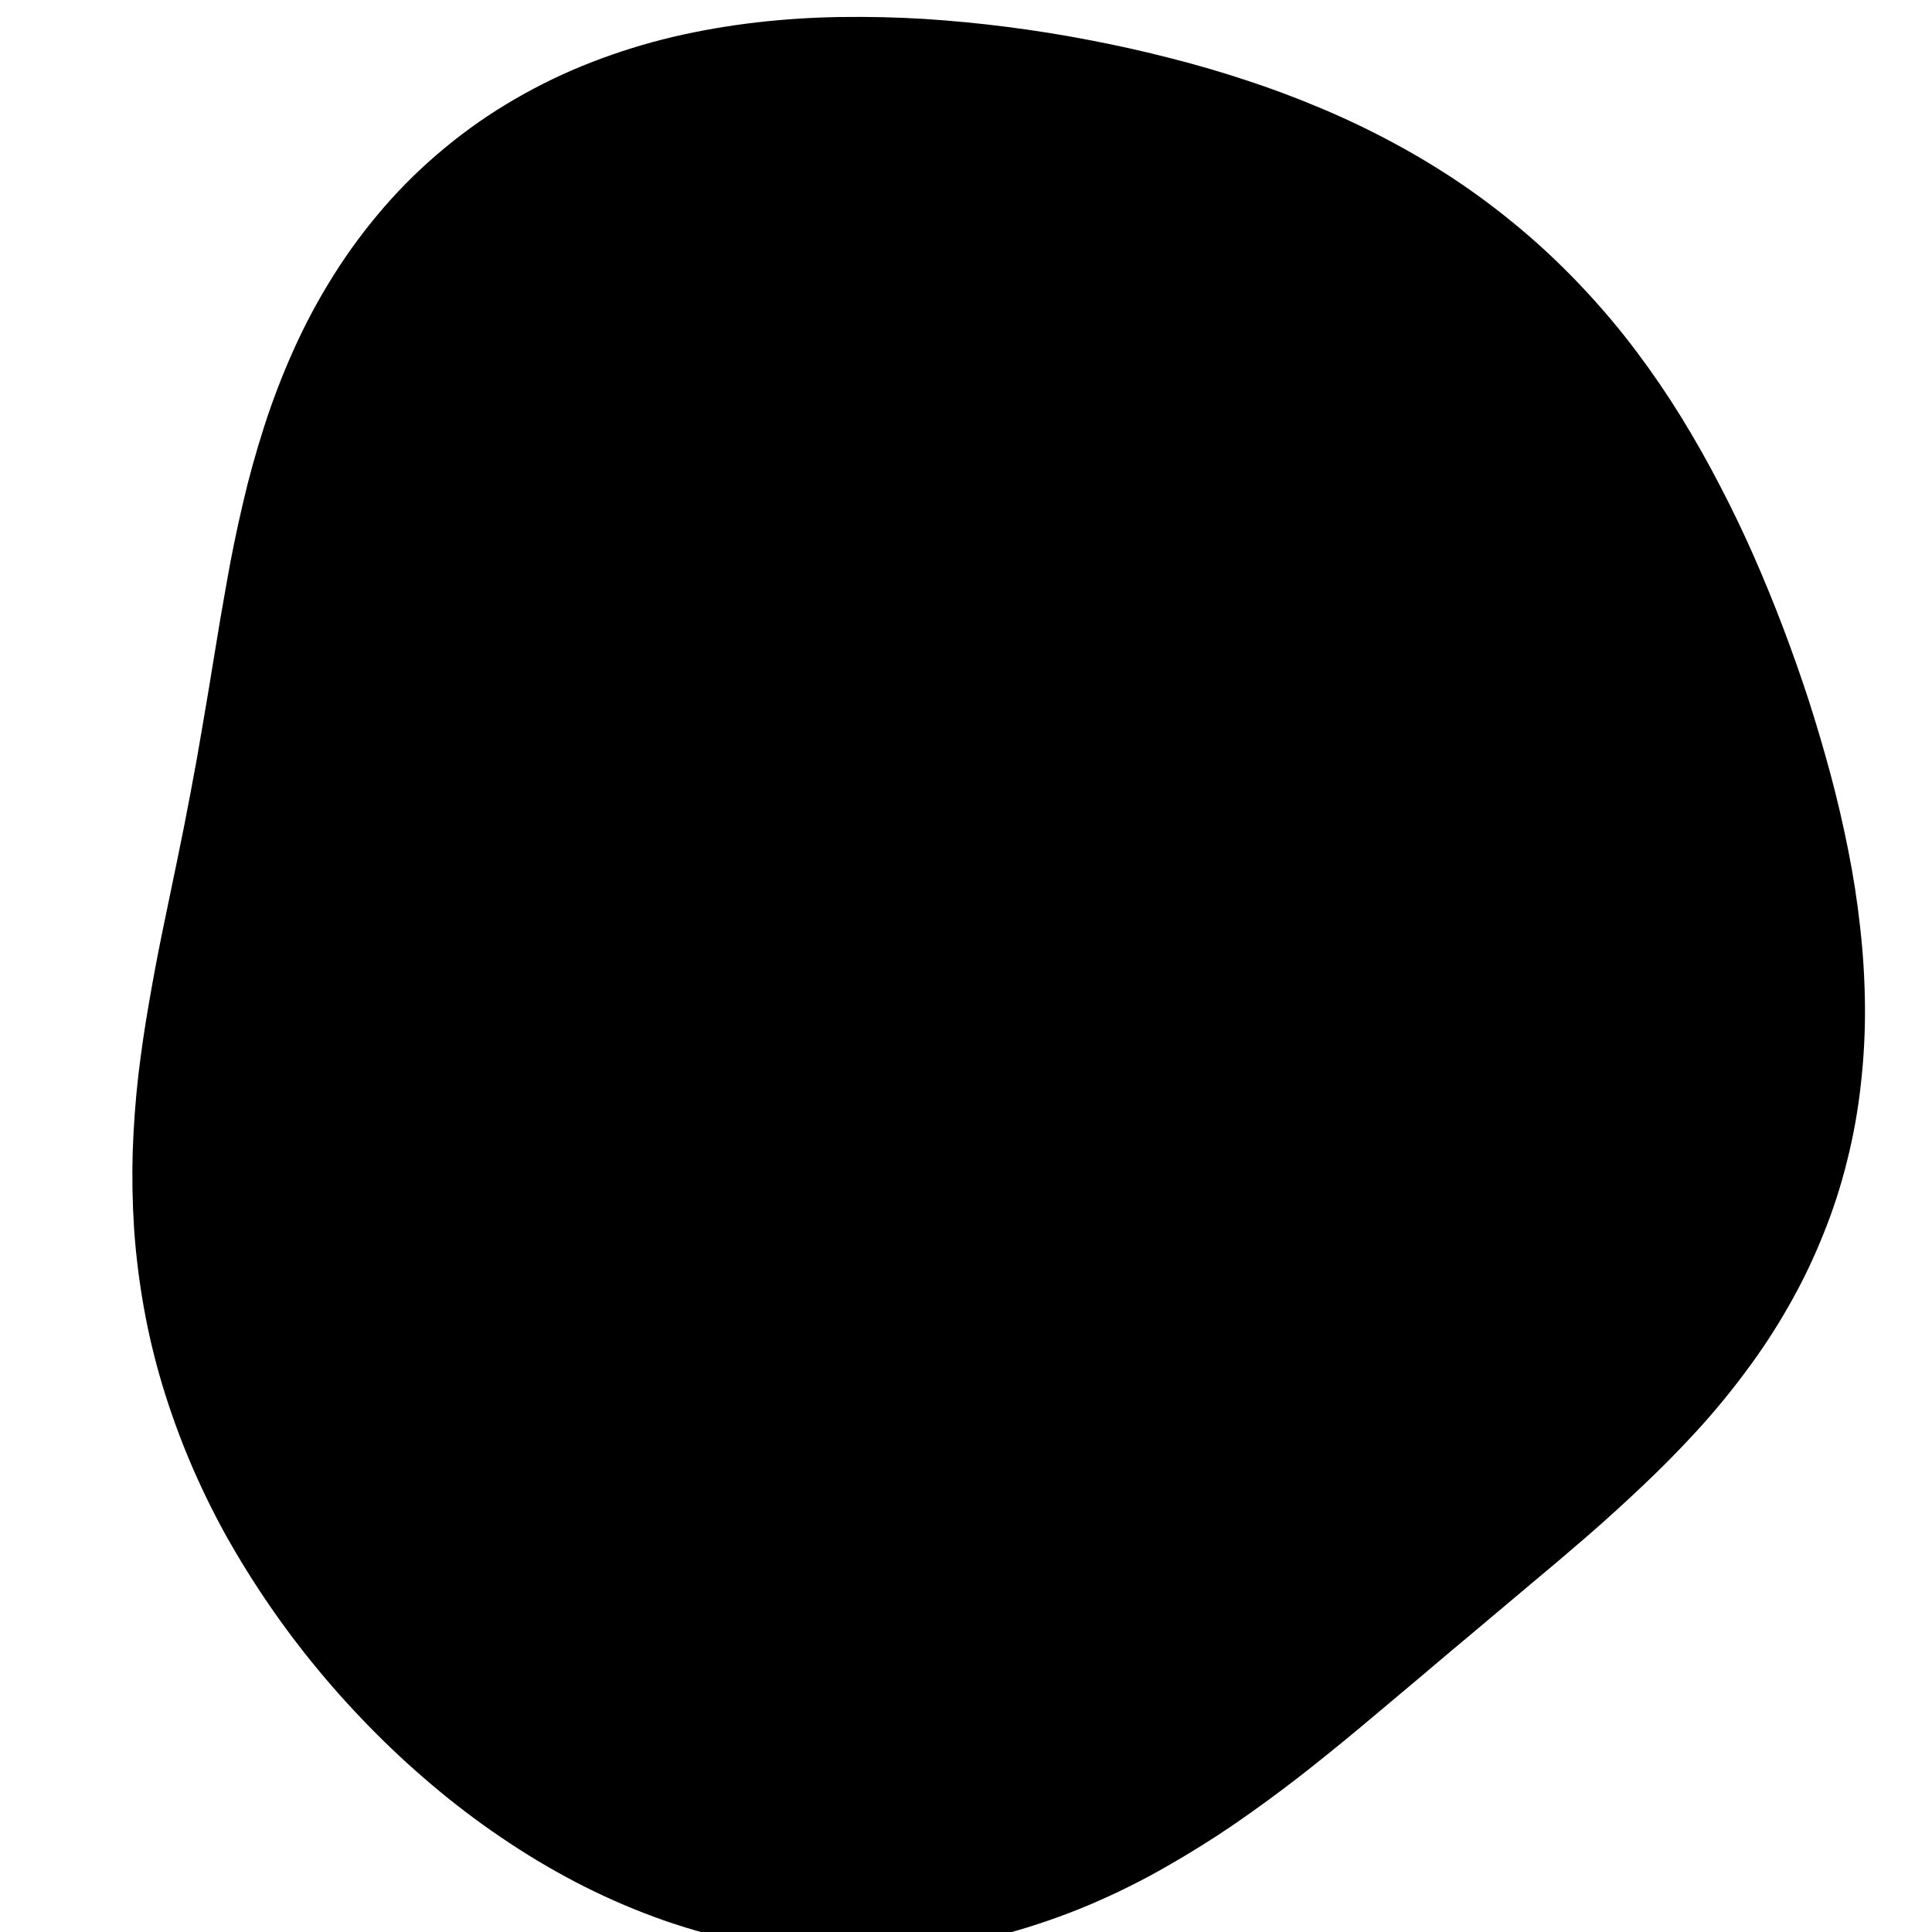
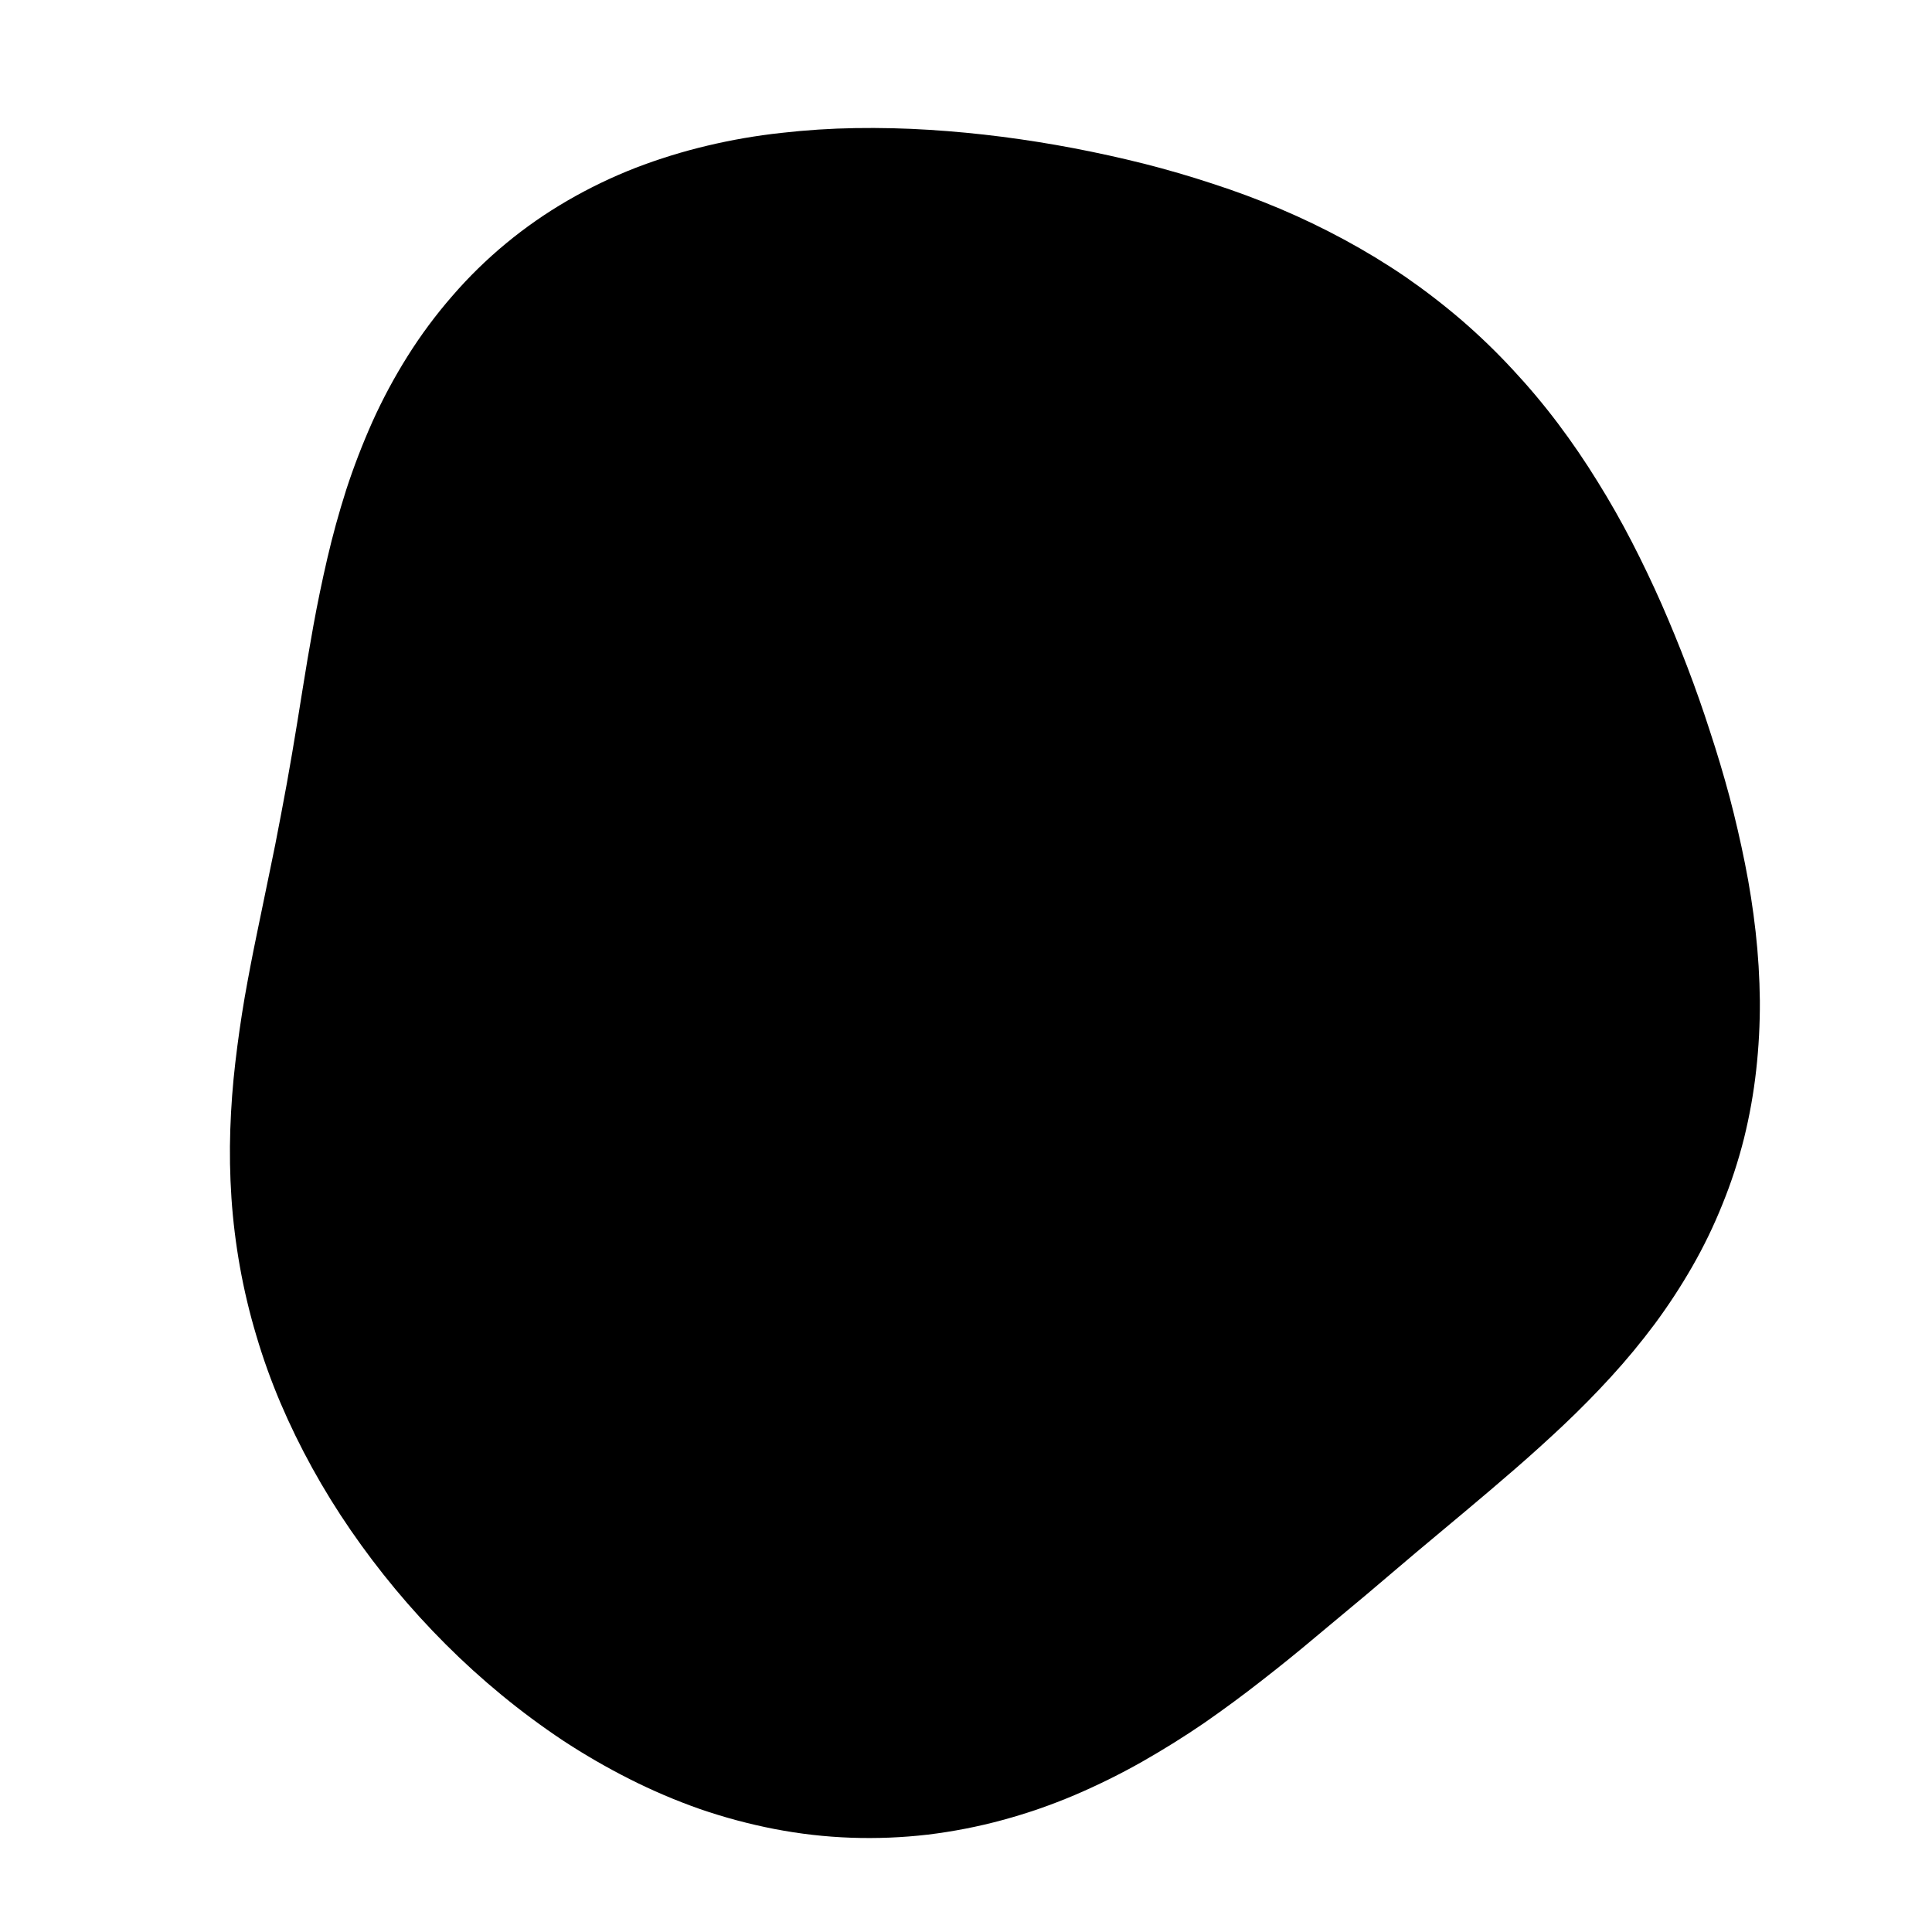
<svg xmlns="http://www.w3.org/2000/svg" viewBox="0 0 1000 1000" preserveAspectRatio="none">
-   <path d="M962.8 479.9Q965.1 500 965.3 520.4Q965.5 540.7 963.2 561Q961 581.3 956 601.1Q951.1 620.9 943.4 639.7Q935.8 658.6 925.7 676.2Q915.7 693.8 903.6 709.9Q891.6 726.1 878.2 740.7Q864.7 755.4 850.5 768.8Q836.4 782.2 821.9 794.8Q807.4 807.4 792.8 819.5Q778.3 831.7 763.8 843.9Q749.3 856 734.6 868.5Q719.9 880.9 704.7 893.6Q689.5 906.3 673.3 919Q657.1 931.6 639.6 943.7Q622.1 955.7 603.1 966.5Q584.2 977.3 563.7 986Q543.3 994.6 521.6 1000.6Q500 1006.5 477.6 1009.1Q455.2 1011.8 432.6 1011Q410 1010.2 387.8 1005.9Q365.6 1001.6 344.2 994.2Q322.8 986.7 302.7 976.6Q282.5 966.4 263.8 954Q245 941.6 227.8 927.4Q210.6 913.2 195 897.6Q179.4 882 165.5 865.3Q151.5 848.5 139.3 830.7Q127.1 812.9 116.7 794.3Q106.4 775.6 98.2 756.2Q90 736.7 84 716.8Q78 696.8 74.4 676.5Q70.8 656.2 69.4 636Q68.1 615.7 68.7 595.8Q69.4 575.9 71.6 556.6Q73.9 537.3 77.2 518.6Q80.4 500 84.1 482Q87.8 463.9 91.5 446.3Q95.2 428.6 98.5 411Q101.9 393.3 104.9 375.3Q108 357.3 111 338.7Q114 320 117.5 300.6Q120.9 281.2 125.6 261.1Q130.2 241.1 136.7 220.9Q143.2 200.6 152.1 180.8Q161 161 172.7 142.4Q184.4 123.8 198.8 107.2Q213.3 90.5 230.3 76.5Q247.3 62.4 266.5 51.3Q285.6 40.2 306.2 32.2Q326.8 24.2 348.3 19.1Q369.8 14.1 391.6 11.6Q413.4 9.1 435.2 8.8Q457 8.5 478.5 9.8Q500 11.2 521.1 13.9Q542.3 16.6 563.1 20.6Q583.8 24.5 604.2 29.7Q624.6 34.8 644.6 41.4Q664.5 47.9 683.9 56.1Q703.2 64.2 721.7 74.2Q740.1 84.1 757.4 95.9Q774.7 107.8 790.5 121.4Q806.3 135 820.4 150.2Q834.6 165.4 847 181.9Q859.4 198.4 870.2 215.9Q880.9 233.3 890.2 251.3Q899.6 269.3 907.7 287.7Q915.8 306.1 922.9 324.8Q930 343.5 936.2 362.5Q942.3 381.5 947.5 400.8Q952.7 420.2 956.6 439.9Q960.6 459.7 962.8 479.9Z" />
+   <path d="M908.7 482.2Q910.7 500 910.9 518Q911 536 909 553.9Q907 571.8 902.7 589.2Q898.3 606.7 891.5 623.4Q884.8 640.1 875.9 655.6Q867 671.1 856.4 685.4Q845.8 699.6 833.9 712.6Q822.1 725.5 809.5 737.4Q797 749.2 784.2 760.3Q771.4 771.4 758.6 782.1Q745.7 792.9 732.9 803.6Q720.1 814.4 707.2 825.4Q694.2 836.3 680.7 847.5Q667.3 858.8 653 869.9Q638.7 881.1 623.3 891.8Q607.8 902.4 591.1 911.9Q574.3 921.4 556.3 929.1Q538.2 936.8 519.1 942Q500 947.2 480.2 949.6Q460.5 951.9 440.5 951.2Q420.6 950.5 400.9 946.7Q381.3 942.9 362.4 936.4Q343.6 929.8 325.8 920.8Q308 911.8 291.4 900.9Q274.9 889.9 259.7 877.4Q244.5 864.9 230.7 851.1Q216.9 837.3 204.6 822.5Q192.3 807.7 181.5 792Q170.7 776.3 161.6 759.8Q152.5 743.3 145.2 726.2Q137.9 709 132.7 691.4Q127.4 673.7 124.2 655.8Q121 637.9 119.8 620.1Q118.6 602.2 119.2 584.6Q119.8 567 121.8 550Q123.8 532.9 126.6 516.5Q129.5 500 132.8 484.1Q136.1 468.2 139.3 452.6Q142.6 437 145.5 421.4Q148.5 405.8 151.2 389.9Q153.9 374 156.5 357.5Q159.1 341.1 162.2 323.9Q165.3 306.8 169.4 289.1Q173.5 271.4 179.2 253.5Q185 235.7 192.8 218.2Q200.7 200.7 211 184.3Q221.3 167.9 234.1 153.2Q246.8 138.5 261.9 126Q276.9 113.6 293.8 103.8Q310.7 94 328.9 86.9Q347.1 79.9 366.1 75.4Q385 70.9 404.3 68.8Q423.6 66.6 442.8 66.3Q462 66 481 67.2Q500 68.4 518.7 70.8Q537.3 73.2 555.7 76.7Q574 80.2 592 84.7Q610.1 89.3 627.7 95.1Q645.3 100.8 662.4 108Q679.4 115.2 695.7 124Q712 132.8 727.3 143.2Q742.5 153.7 756.5 165.7Q770.4 177.7 782.9 191.2Q795.4 204.6 806.4 219.2Q817.3 233.7 826.8 249.1Q836.4 264.5 844.6 280.4Q852.8 296.3 860 312.6Q867.1 328.8 873.4 345.3Q879.7 361.8 885.1 378.6Q890.6 395.3 895.2 412.4Q899.7 429.5 903.2 447Q906.7 464.4 908.7 482.2Z" />
</svg>
